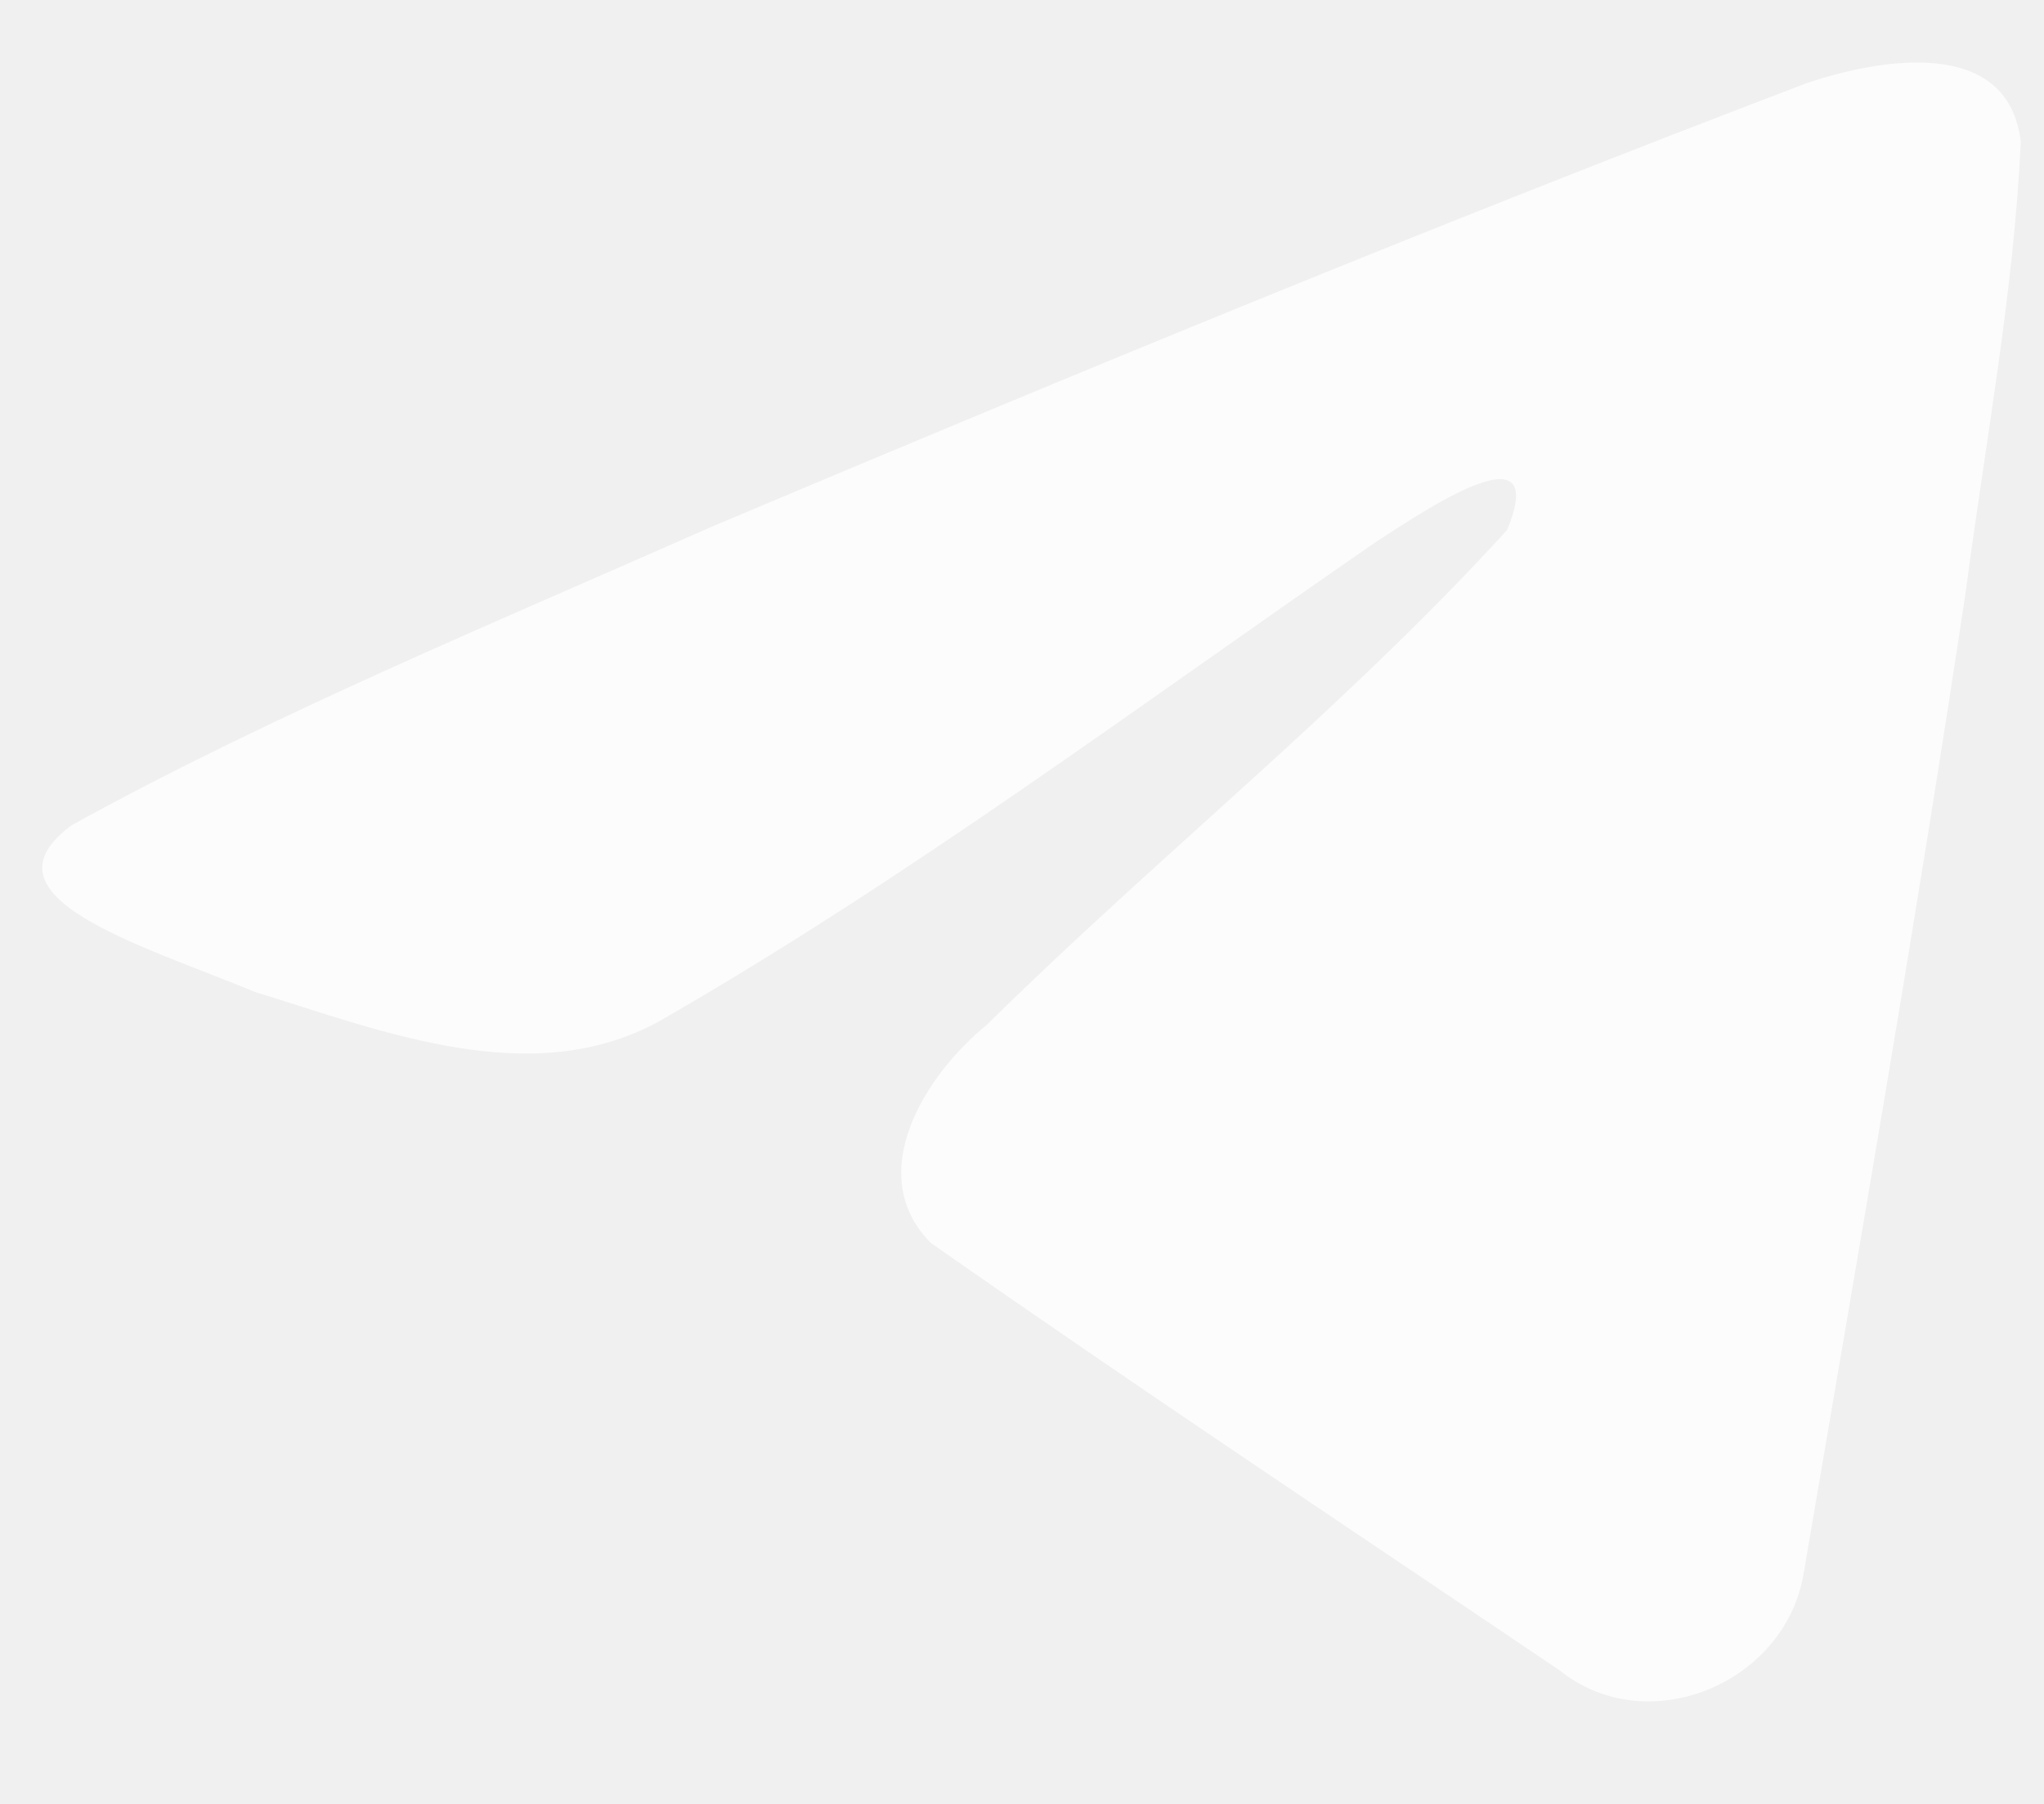
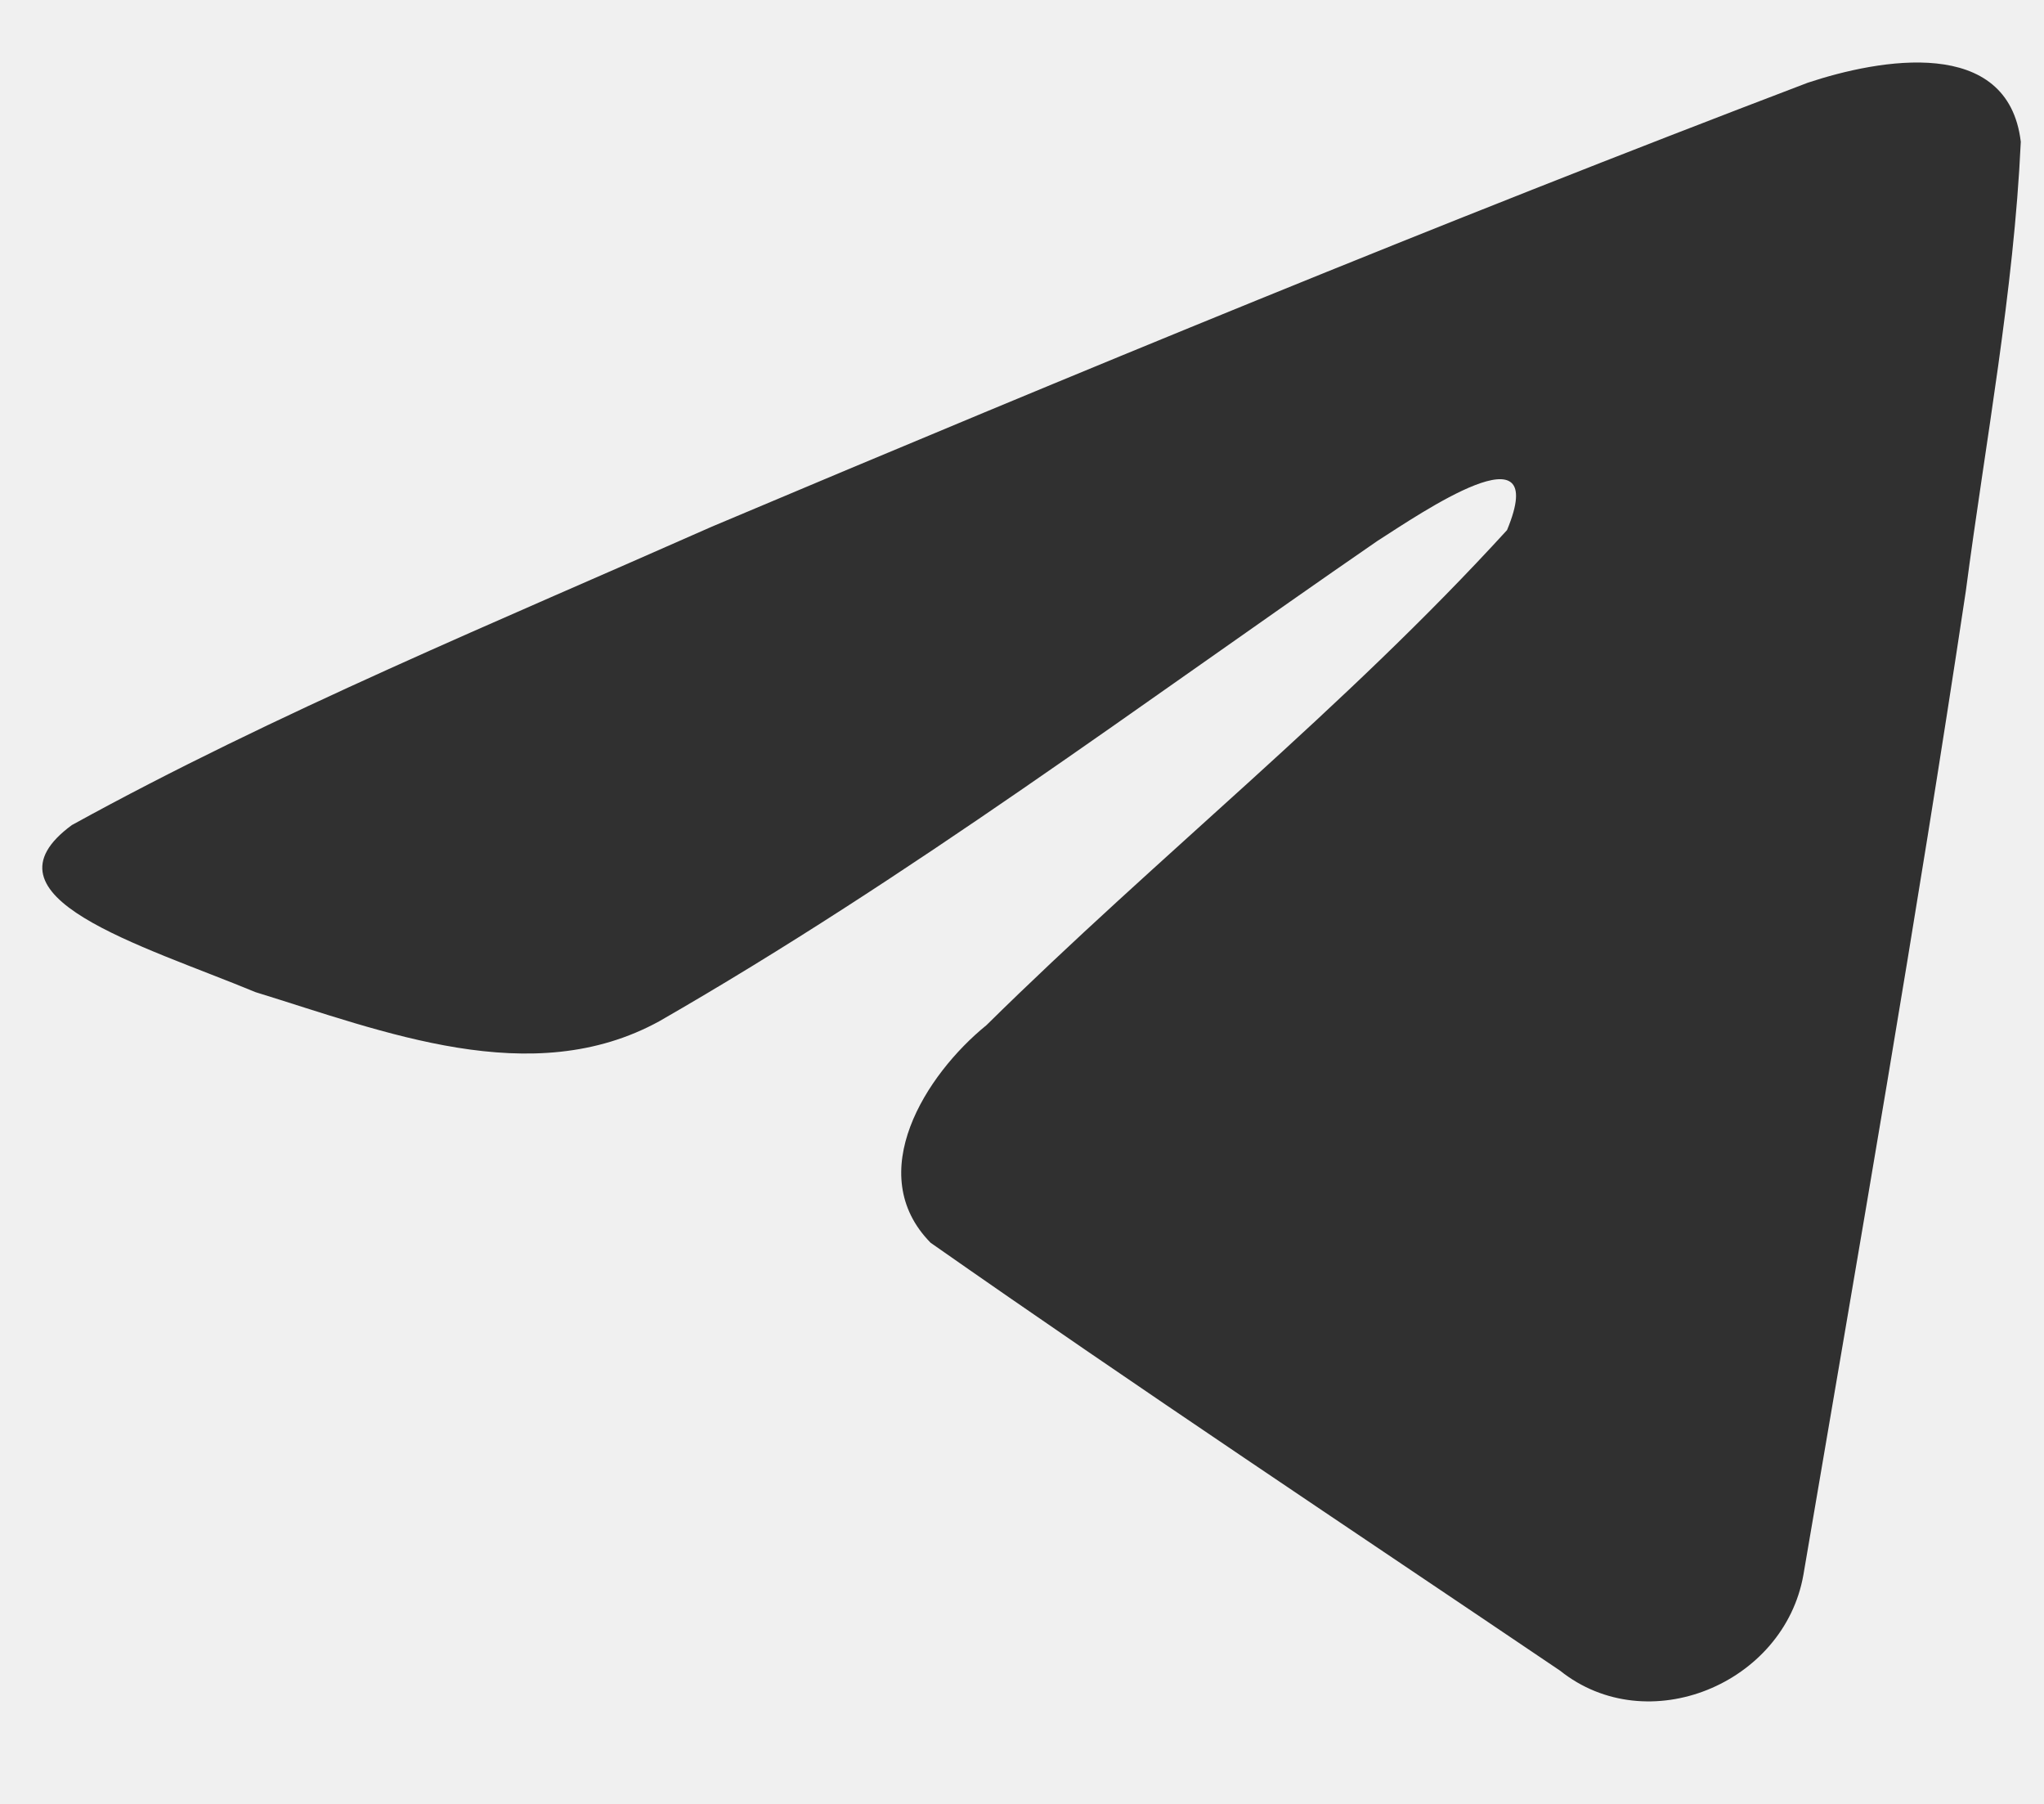
<svg xmlns="http://www.w3.org/2000/svg" width="17" height="15" viewBox="0 0 17 15" fill="none">
-   <path d="M0.601 6.859C2.284 5.932 4.163 5.158 5.919 4.38C8.939 3.106 11.972 1.854 15.035 0.688C15.631 0.49 16.702 0.295 16.807 1.179C16.749 2.429 16.513 3.672 16.35 4.914C15.939 7.648 15.463 10.371 14.999 13.095C14.839 14.003 13.702 14.473 12.975 13.892C11.227 12.711 9.465 11.542 7.74 10.334C7.175 9.76 7.699 8.935 8.204 8.525C9.643 7.106 11.17 5.901 12.534 4.408C12.902 3.52 11.815 4.269 11.456 4.498C9.485 5.856 7.563 7.297 5.485 8.491C4.423 9.075 3.186 8.576 2.125 8.25C1.174 7.856 -0.22 7.459 0.6 6.859L0.601 6.859Z" fill="white" fill-opacity="0.8" />
+   <path d="M0.601 6.859C2.284 5.932 4.163 5.158 5.919 4.38C8.939 3.106 11.972 1.854 15.035 0.688C15.631 0.49 16.702 0.295 16.807 1.179C16.749 2.429 16.513 3.672 16.35 4.914C15.939 7.648 15.463 10.371 14.999 13.095C14.839 14.003 13.702 14.473 12.975 13.892C11.227 12.711 9.465 11.542 7.74 10.334C7.175 9.76 7.699 8.935 8.204 8.525C9.643 7.106 11.17 5.901 12.534 4.408C12.902 3.52 11.815 4.269 11.456 4.498C9.485 5.856 7.563 7.297 5.485 8.491C4.423 9.075 3.186 8.576 2.125 8.25C1.174 7.856 -0.22 7.459 0.6 6.859L0.601 6.859Z" fill="currentColor" fill-opacity="0.8" />
</svg>
